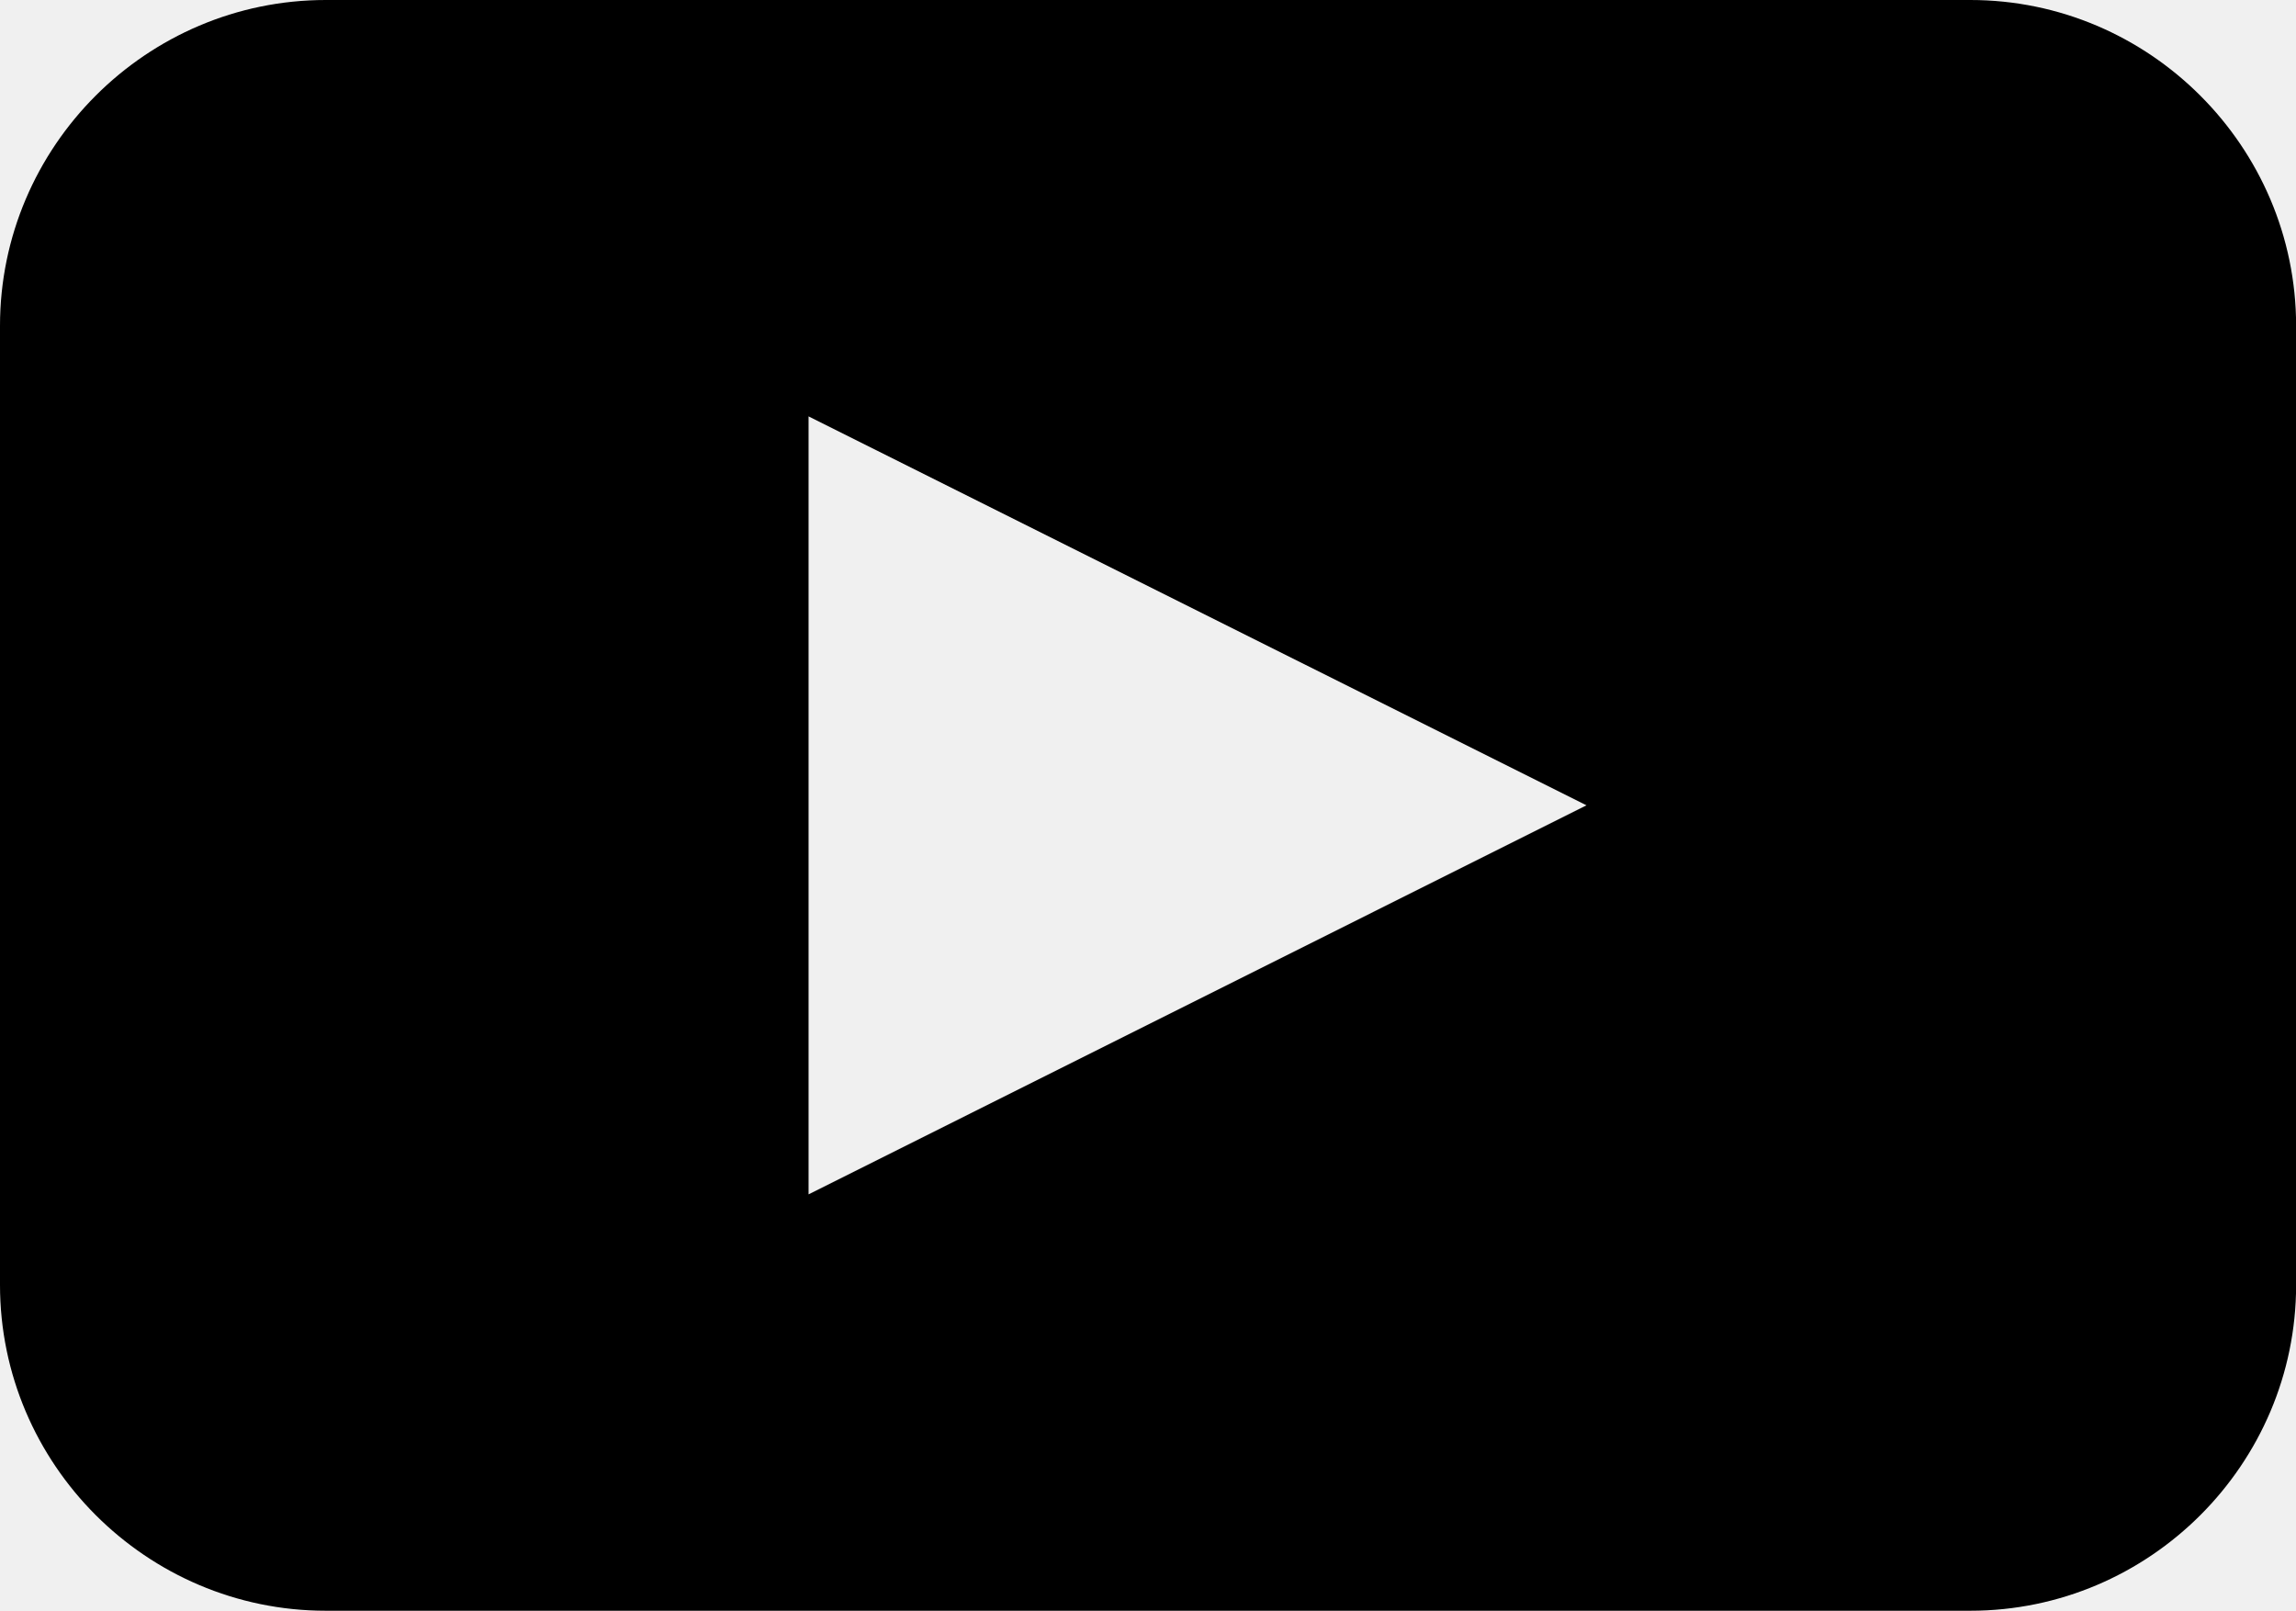
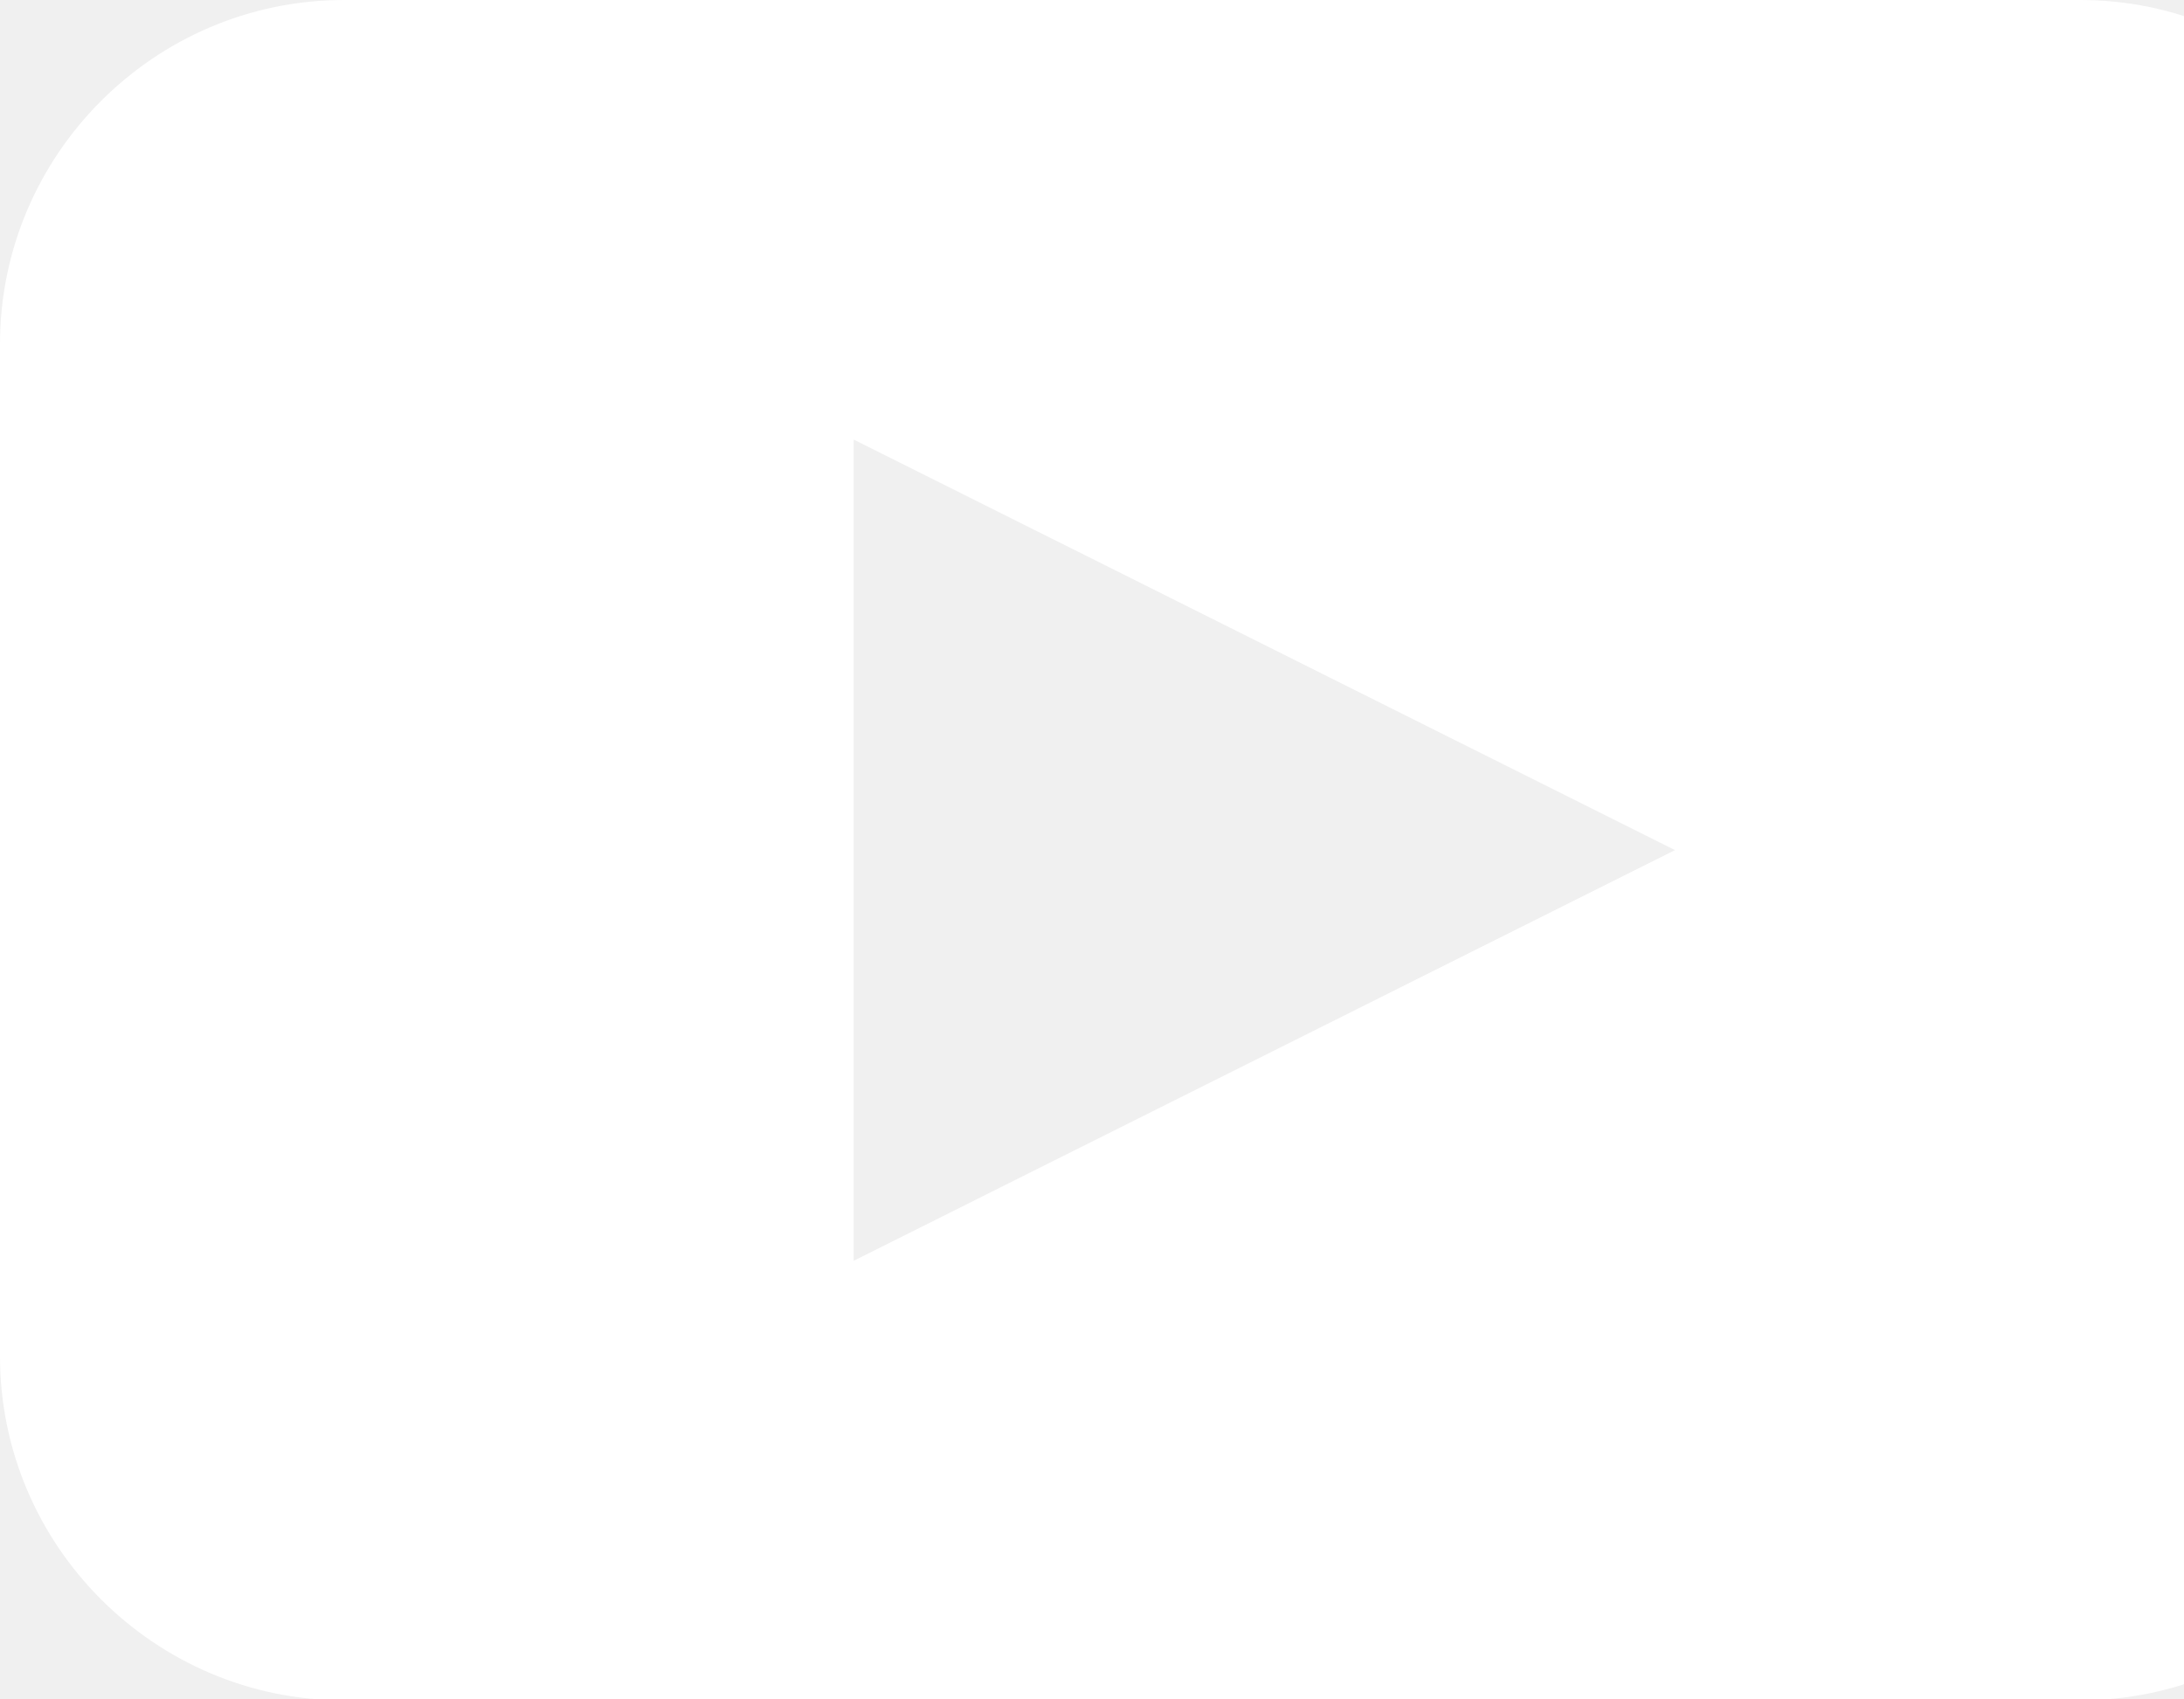
- <svg xmlns="http://www.w3.org/2000/svg" version="1.0" id="Layer_1" x="0px" y="0px" width="19.979px" height="14.015px" viewBox="0 0 19.979 14.015" enable-background="new 0 0 19.979 14.015" xml:space="preserve">
-   <path d="M17.145,0H2.835C1.275,0,0,1.275,0,2.835v8.345c0,1.56,1.275,2.835,2.835,2.835h14.31c1.56,0,2.835-1.275,2.835-2.835V2.835 C19.979,1.275,18.704,0,17.145,0z M7.036,10.392V3.623l6.769,3.384L7.036,10.392z" />
+ <svg xmlns="http://www.w3.org/2000/svg" version="1.0" id="Layer_1" x="0px" y="0px" width="18" height="14" viewBox="0 0 18 14" enable-background="new 0 0 19.979 14.015" xml:space="preserve">
+   <path d="M17.145,0H2.835C1.275,0,0,1.275,0,2.835v8.345c0,1.56,1.275,2.835,2.835,2.835h14.31c1.56,0,2.835-1.275,2.835-2.835V2.835 C19.979,1.275,18.704,0,17.145,0z M7.036,10.392V3.623l6.769,3.384L7.036,10.392z" fill="#ffffff" />
</svg>
